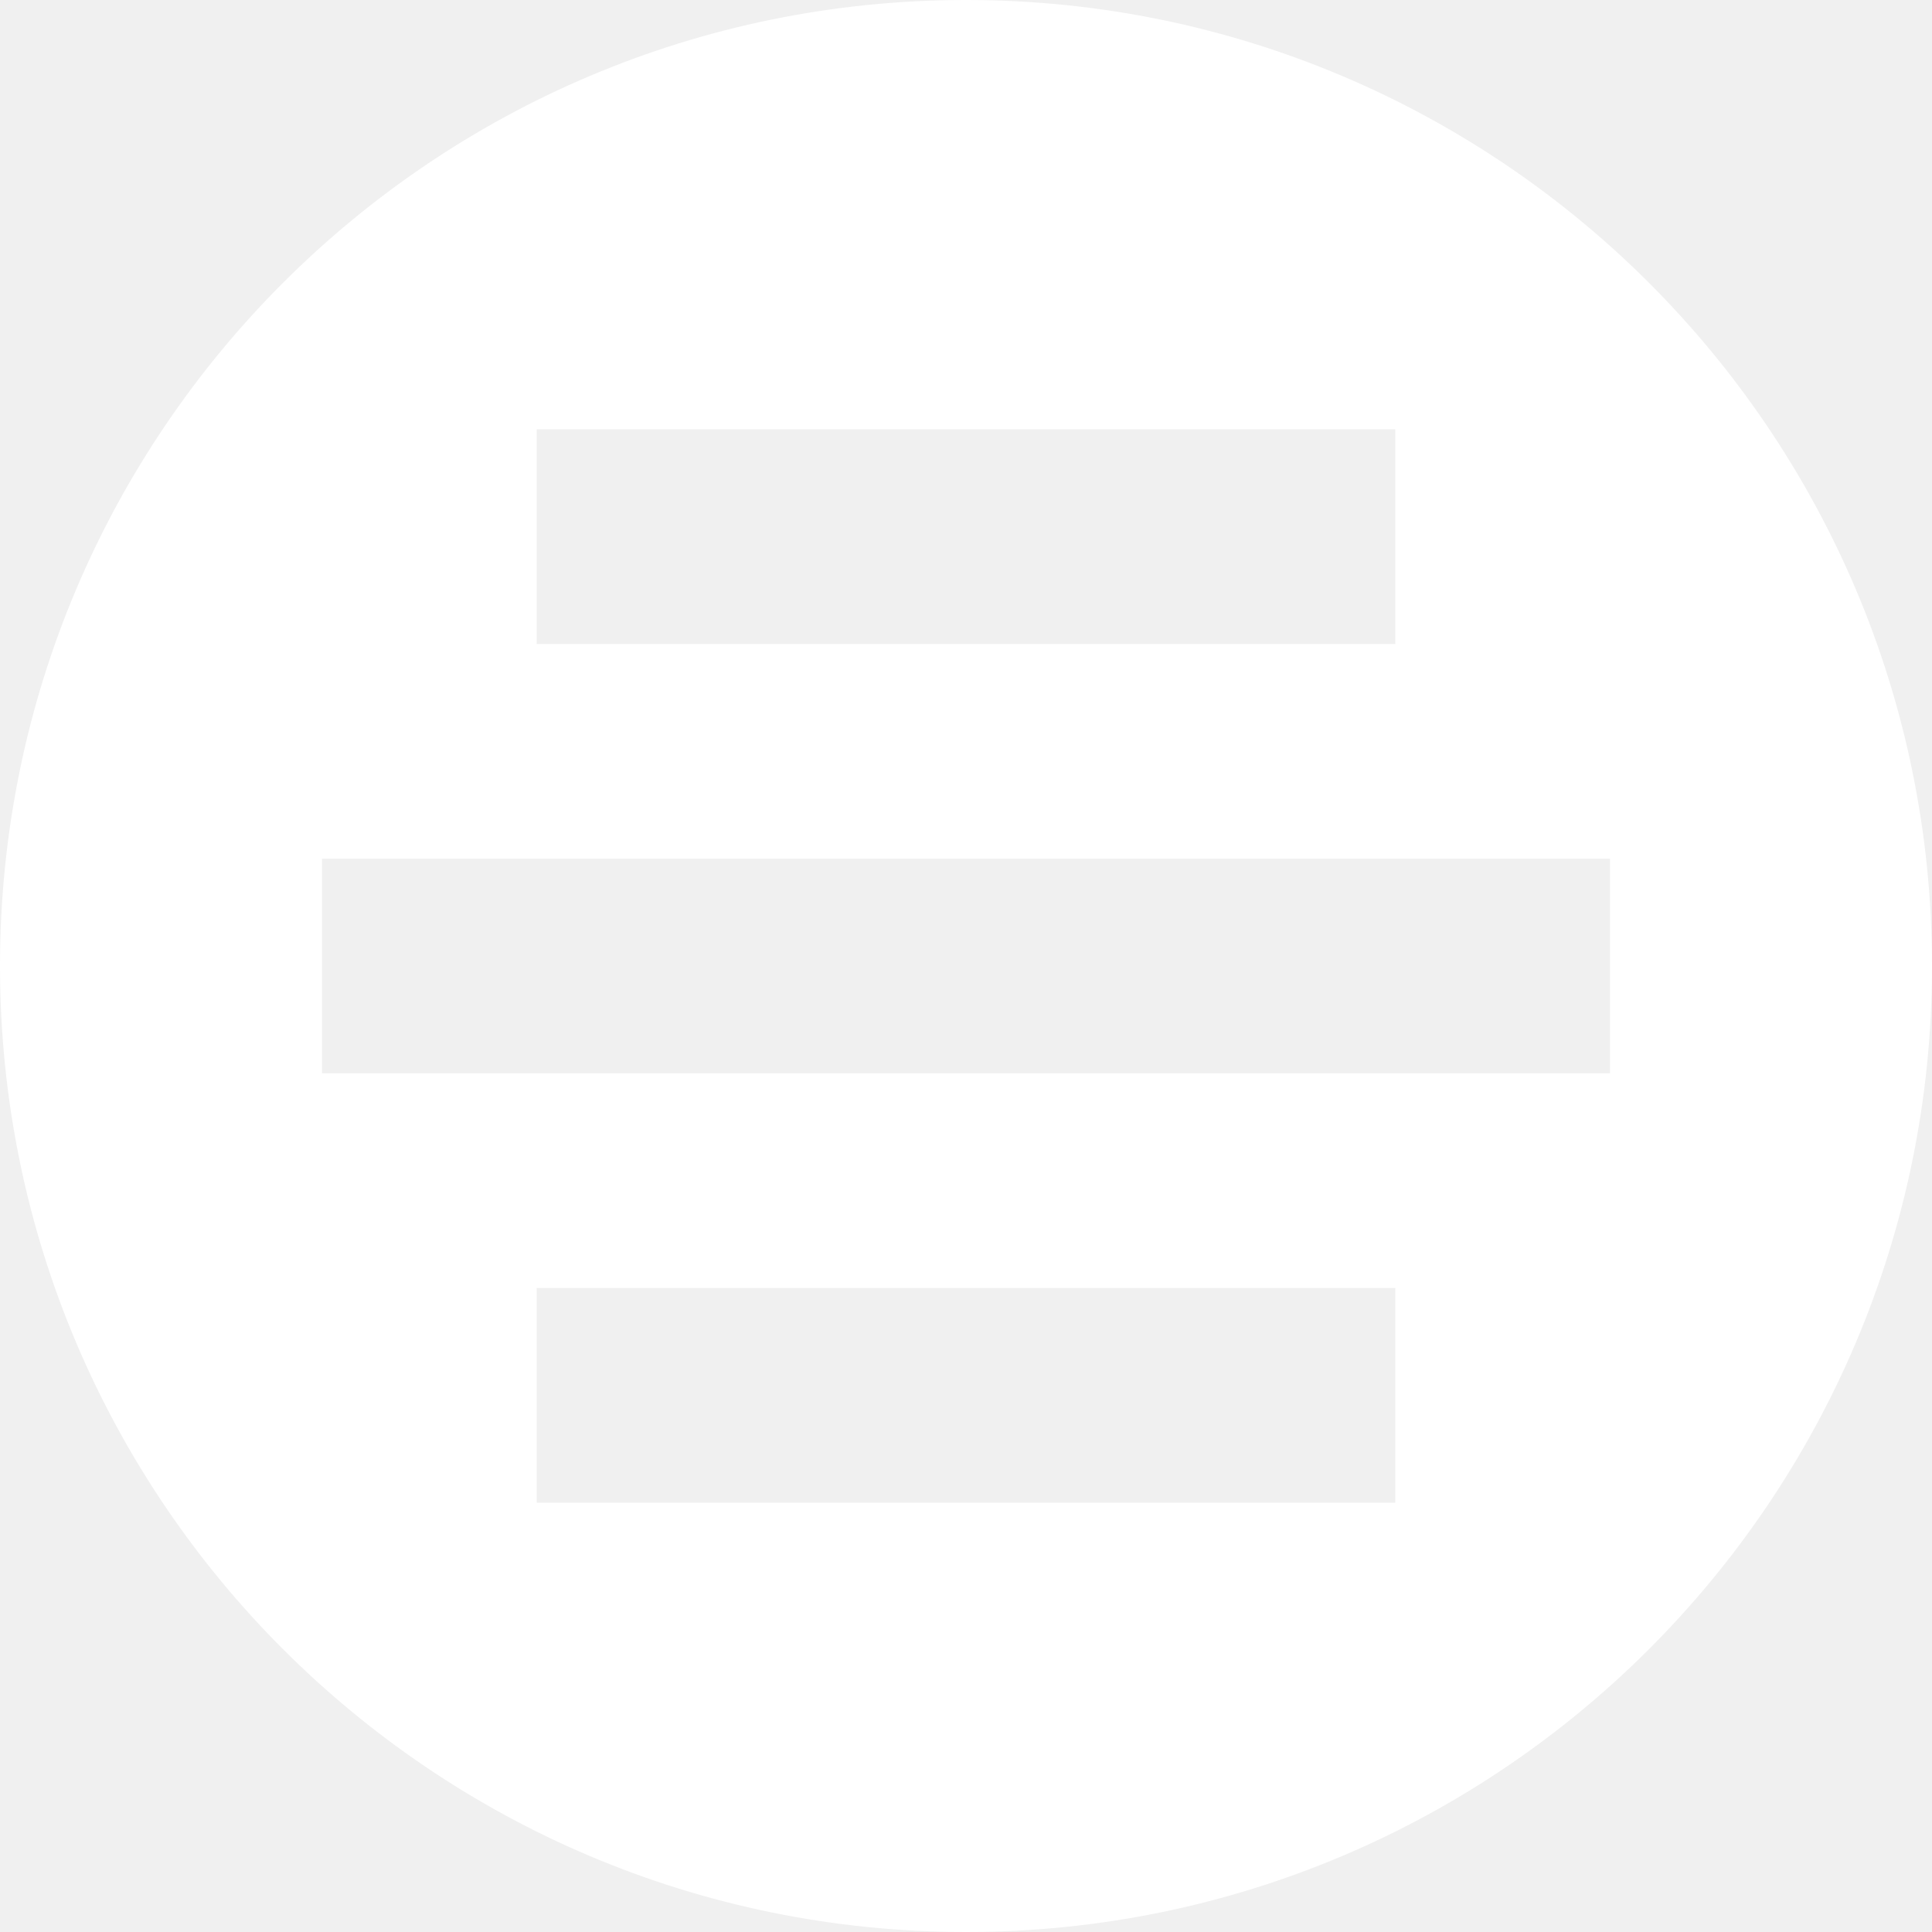
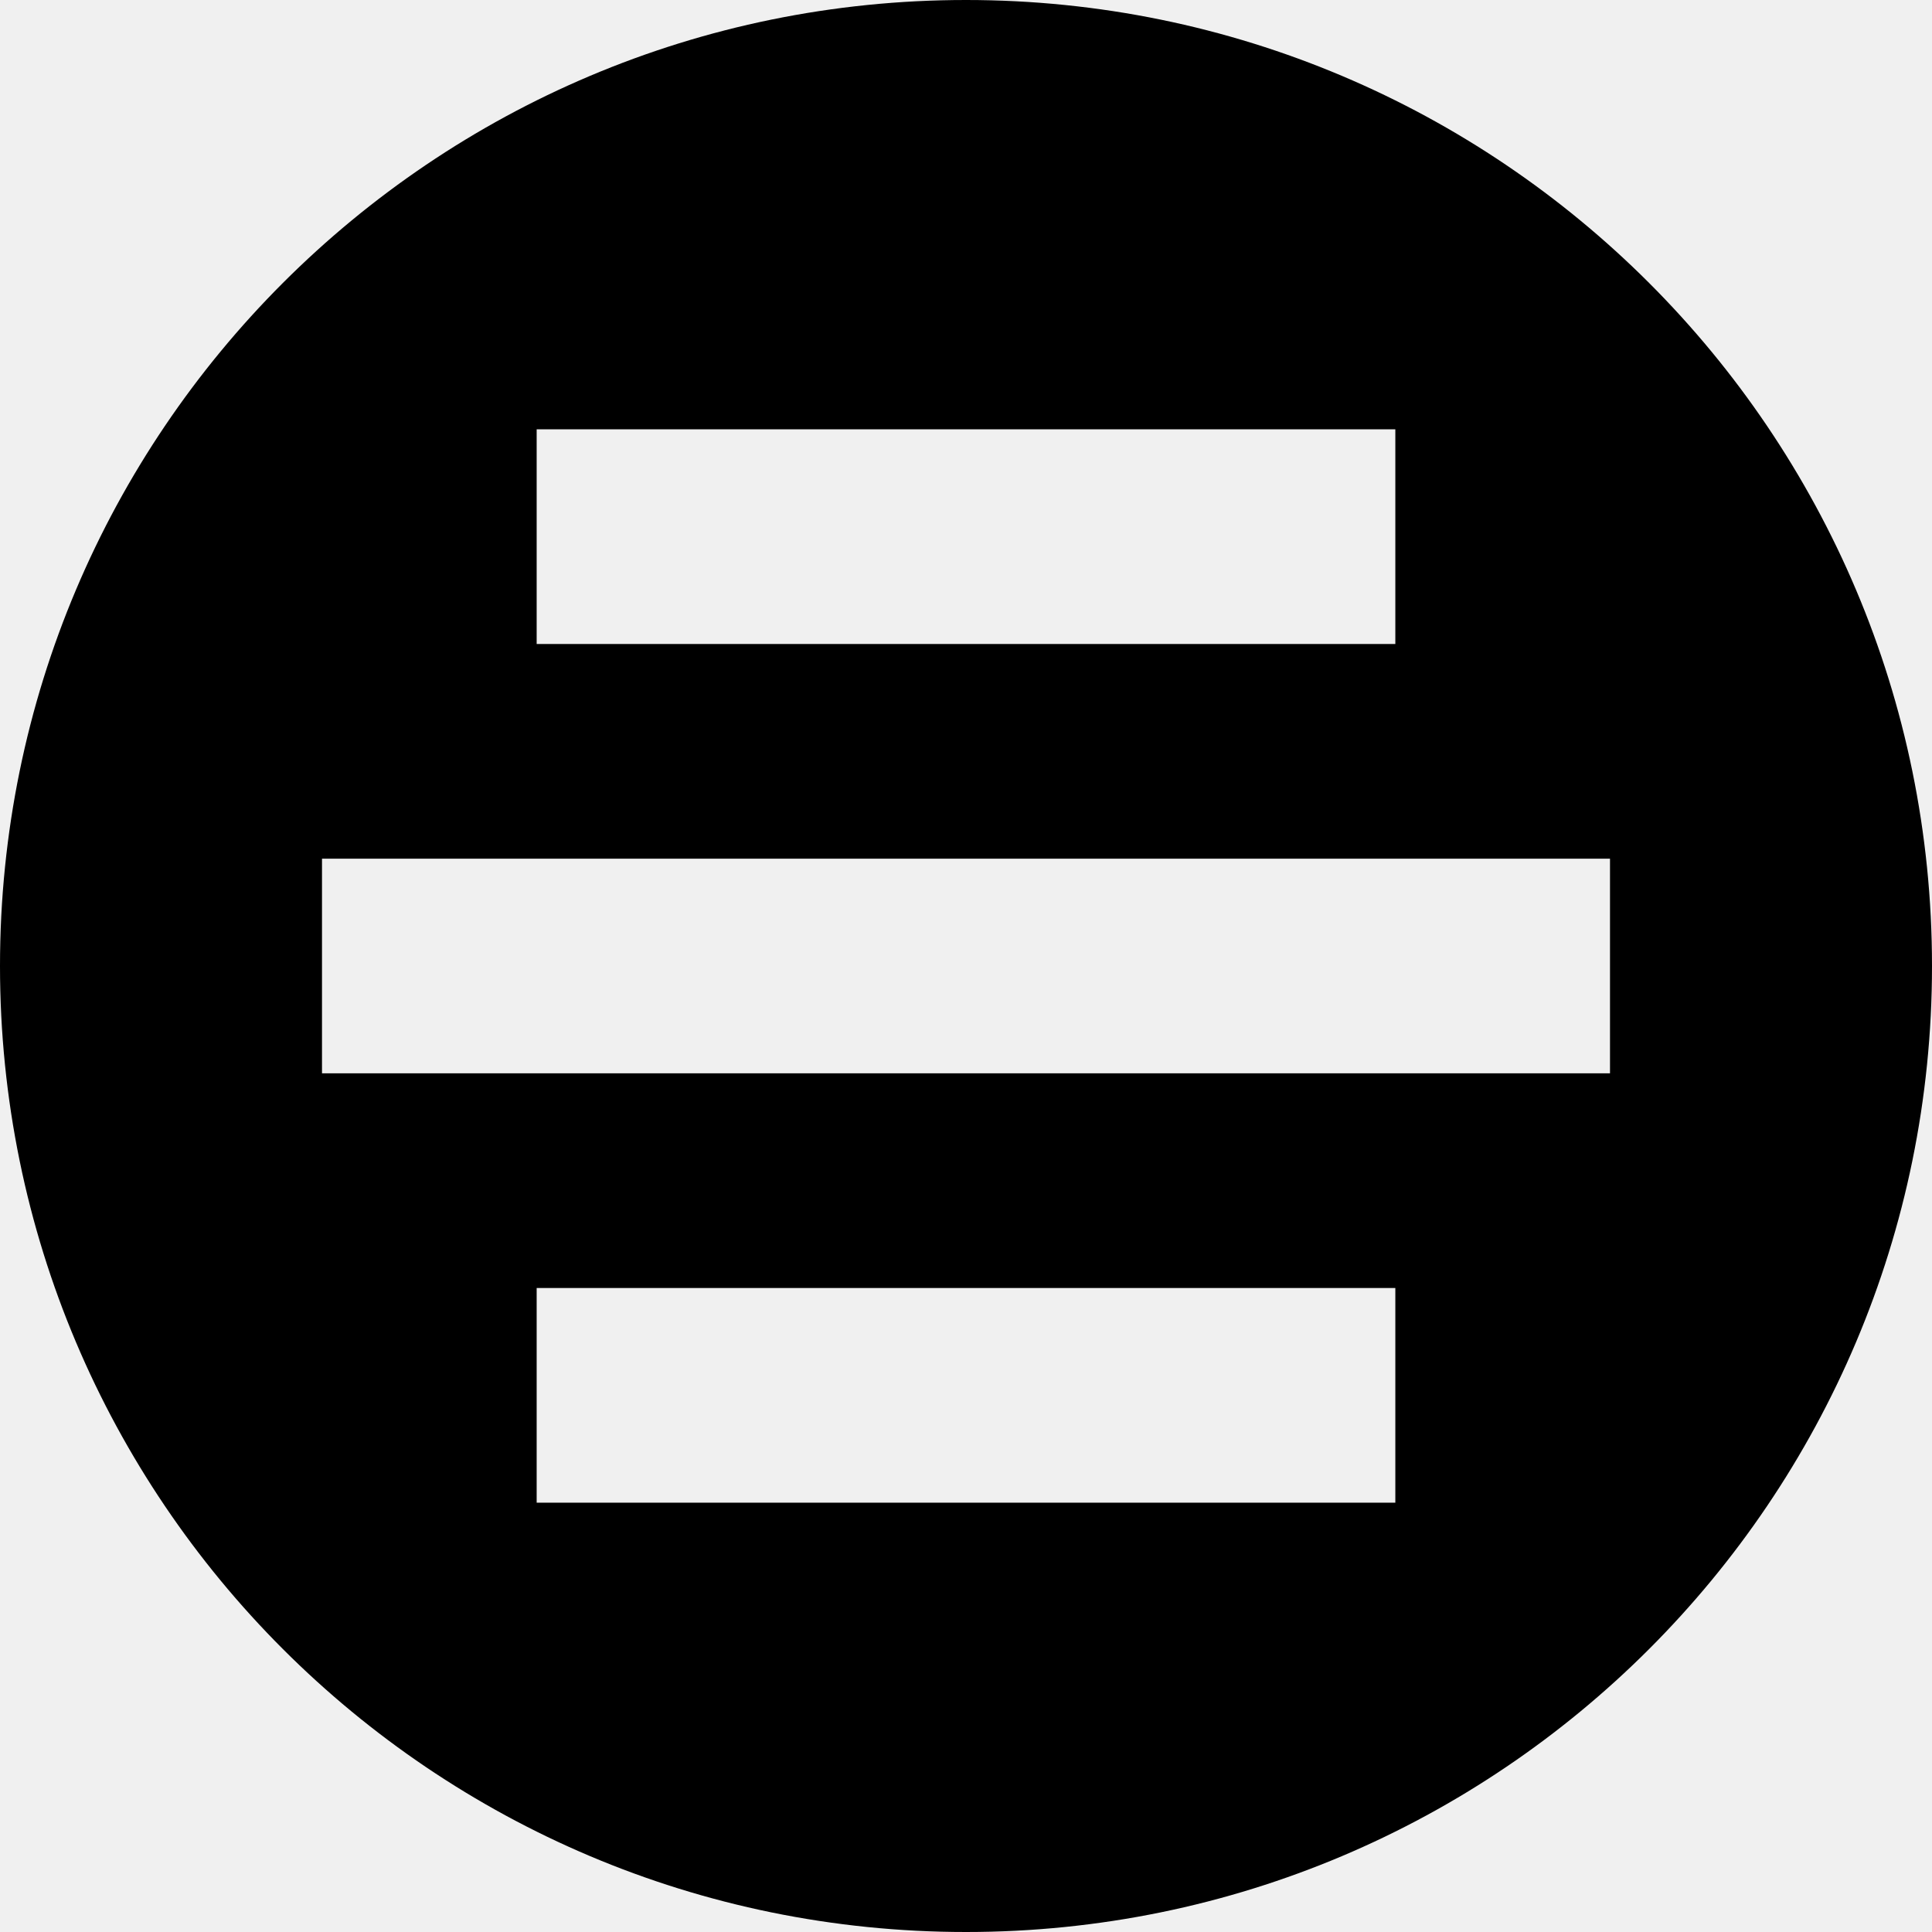
<svg xmlns="http://www.w3.org/2000/svg" width="18px" height="18px" viewBox="3 3 18 18" version="1.1">
-   <path d="M12,21 C16.971,21 21,16.971 21,12 C21,7.029 16.971,3 12,3 C7.029,3 3,7.029 3,12 C3,16.971 7.029,21 12,21 Z M8,15 L16,15 L16,17 L8,17 L8,15 Z M8,7 L16,7 L16,9 L8,9 L8,7 Z M6,11 L18,11 L18,13 L6,13 L6,11 Z" id="Combined-Shape" stroke="none" fill="white" fill-rule="evenodd" />
+   <path d="M12,21 C16.971,21 21,16.971 21,12 C21,7.029 16.971,3 12,3 C7.029,3 3,7.029 3,12 C3,16.971 7.029,21 12,21 Z M8,15 L16,15 L16,17 L8,17 L8,15 Z M8,7 L16,7 L16,9 L8,9 L8,7 Z M6,11 L18,11 L18,13 L6,13 L6,11 Z" fill-rule="evenodd" />
</svg>
